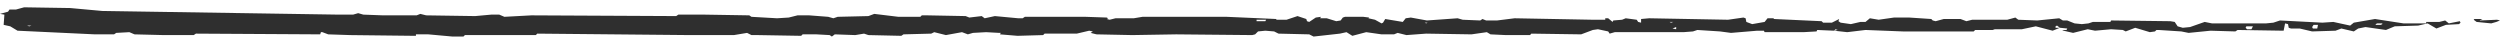
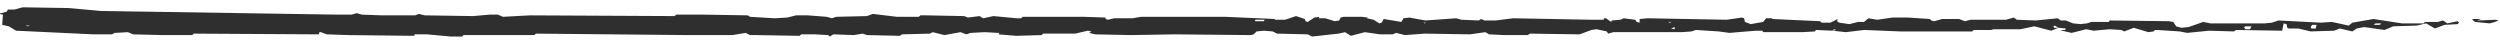
<svg xmlns="http://www.w3.org/2000/svg" width="342" height="6" viewBox="29 134.5 342 6" preserveAspectRatio="none">
-   <path d="M32.3 135.5L38.6 135.6L43 136L75.3 136.5L77.3 136.5L78 136.3L78.7 136.5L81.4 136.6L86 136.6L86.5 136.4L87.3 136.6L94 136.7L96.2 136.5L97.3 136.5L98 136.8L101.7 136.6L121.5 136.7L121.8 136.5L125.4 136.5L131.5 136.6L131.8 136.8L135.3 137L136.9 136.9L138.1 136.6L139.7 136.6L142.3 136.8L143 137L143.6 136.8L147.8 136.7L148.6 136.4L151.9 136.8L154.9 136.8L155.1 136.6L155.9 136.6L161.1 136.7L161.6 136.9L163.3 136.7L163.7 137L165.1 136.7L168.3 137L168.9 137L169.2 136.8L177.5 136.8L180.4 136.9L180.6 137L180.4 137.1L180.8 137.2L181.6 137L184.1 137L185.3 136.8L196.8 136.8L203.6 137.1L203.6 137.2L204.3 137.2L205 137.2L206.5 136.7L207.7 137.1L207.8 137.4L208.1 137.5L209 136.9L209.7 136.8L209.6 137L210.5 137L211.8 137.4L212.4 137.3L212.7 136.9L213 136.8L215.5 136.8L216.3 136.9L216.2 137L217.1 137.2L218 137.7L218.2 137.6L218.5 137.1L220.9 137.5L221.3 137L222 136.9L224.2 137.3L228.4 137L229.1 137.2L231.5 137.3L231.8 137.1L232.3 137.3L233.8 137.3L236.2 137L246.9 137.2L248.6 137.2L248.6 137L249 137L249.6 137.5L249.7 137.3L250.9 137.2L251.4 137L252.9 137.2L253.1 137.5L253.5 137.6L253.5 137.1L254.6 137L265.4 137.2L267.5 136.9L267.8 137L267.9 137.5L268.7 137.8L270.4 137.5L270.8 137L271.2 137L271.6 137L271.7 137.1L278.2 137.4L278.4 137.6L279 137.6L279.6 137.6L280.6 137.1L280.5 137.4L280.8 137.6L282.2 137.8L283.5 137.5L284.2 137.5L284.8 137L286 137.2L288.1 136.9L290.2 136.9L293.2 137.1L293.4 137.3L293.8 137.4L294.9 137.1L297.2 137.1L298 137.4L298.8 137.2L303.6 137.2L304.7 136.9L305.1 137.2L307.7 137.3L310.7 137L311.2 137.3L311.8 137.3L312.8 137.7L313.8 137.8L314.7 137.7L315.3 137.5L317.7 137.5L317.8 137.3L325.9 137.4L326.5 137.5L326.9 138.1L327.6 138.3L328.6 138.2L330.6 137.5L331.6 137.7L339 137.7L340 137.6L340.9 137.3L346.7 137.6L348.2 137.5L350.5 138L351 137.6L353.9 137.1L357.8 137.7L360.9 137.7L360.9 137.5L362.7 137.5L363.5 137.3L364 137.7L365.5 137.4L365.6 137.6L365.4 137.8L363.6 137.9L362.3 138.4L361.1 137.7L359.8 138L356.6 138.1L355.4 138.6L352.6 138.2L351.6 138.4L351 138.8L349.3 138.4L348.5 138.7L345.3 138.8L343.6 138.4L342.4 138.4L342.1 138.3L342 137.8L341.6 137.7L341.4 138.7L335.1 138.6L334.8 138.8L331.4 138.7L328.4 139L327.4 138.8L324.3 138.6L324 138.6L323.8 138.8L323.1 138.9L321.1 138.3L319.8 138.8L319.4 138.6L317.8 138.5L315.6 138.7L314.6 138.5L312.6 139L311.3 138.7L311.1 138.6L311.7 138.6L311.8 138.4L310.8 138.3L310.4 138L310.2 138.1L310.2 138.3L310.8 138.3L309.8 138.7L307.5 138.1L305.6 138.5L301.9 138.5L301.6 138.6L299.2 138.6L299 138.8L289.3 138.8L284.2 138.6L281.7 138.9L279.9 138.7L280.4 138.6L280.1 138.5L279.9 138.7L277.6 138.6L277.5 138.8L275.7 138.9L270.4 138.9L270.3 138.7L269.4 138.7L265.8 139L264.3 138.8L261.2 138.6L260.6 138.8L259.3 138.9L249.9 138.9L249.2 139.1L249 138.8L247.6 138.5L246.9 138.6L245.3 139.2L238.5 139.1L238.3 139.3L235 139.3L232.9 139.2L232.4 138.9L230.3 139.2L224.1 139.1L221.4 139.3L220.2 139L219.7 139.2L218 139.2L215.9 138.9L214 139.4L213.2 138.9L212.3 139.1L208.7 139.5L208.1 139.2L203.9 139.1L203.3 138.8L202.1 138.7L201.1 138.8L200.7 139.2L200.3 139.3L189.9 139.2L183.9 139.3L179 139.2L178.2 139L178.5 138.8L178 138.7L176.3 139.1L171.9 139.1L171.7 139.3L168.2 139.4L165.8 139.2L165.9 139L165.7 139L163.9 138.9L162.1 139L161.4 139.2L160.6 138.9L158.4 139.3L156.8 138.9L156.4 139.1L152.6 139.2L152.3 139.4L147.8 139.3L147.2 139.1L146 139.3L143.2 139.2L142.8 139.5L142.5 139.3L140.7 139.2L138.8 139.2L138.6 139.4L132.7 139.3L131.8 139.3L131.2 139L129.4 139.3L123.3 139.3L102.5 139.1L102.3 139.3L92.6 139.3L92.4 139.5L90.9 139.5L87.6 139.2L85.9 139.2L85.9 139.4L85.7 139.4L76.9 139.3L73.9 139.2L73.1 138.9L72.9 138.9L72.8 139.2L55.8 139.1L55.5 139.3L51.4 139.3L47.4 139.2L46.7 138.9L44.9 139L44.6 139.2L42 139.2L31.4 138.7L30.4 138.1L29.5 137.9L29.6 136.5L29 136.4L30.1 136.1L30.3 135.8L31.2 135.8ZM258.3 138.2L257.8 138.4L258.3 138.5ZM337.2 138.1L336.3 138.1L336.2 138.3L336.4 138.5L337 138.5ZM346.1 137.9L345.5 137.9L345.3 138.2L345.4 138.4L346 138.4ZM32.7 138L33 138.1L33.3 138ZM354.9 137.7L354.2 137.7L354 137.8L354 137.9L354.7 137.9L354.9 137.8ZM224.3 137.6L223.9 137.6L224.1 137.7ZM368.6 137.1L368.2 137.3L368.3 137.3L370.6 137.2L371 137.3L370.5 137.5L369.8 137.7L367.8 137.5L367.4 137.2L367.5 137.1ZM257.4 137.5L257.6 137.6L257.9 137.5ZM200.9 137.2L200.9 137.4L201.5 137.4L202.1 137.4L202.2 137.2Z" fill="#2F2F2F" />
+   <path d="M32.1 135.5L38.4 135.6L42.8 136L75.1 136.5L77.1 136.5L77.8 136.3L78.5 136.5L81.2 136.6L85.8 136.6L86.3 136.4L87.1 136.6L93.7 136.7L96 136.5L97.1 136.5L97.8 136.8L101.5 136.6L121.3 136.7L121.5 136.5L125.2 136.5L131.3 136.6L131.6 136.8L135 137L136.7 136.9L137.9 136.6L139.5 136.6L142.1 136.8L142.8 137L143.4 136.8L147.6 136.7L148.4 136.4L151.7 136.8L154.7 136.8L154.9 136.6L155.7 136.6L160.9 136.7L161.4 136.9L163 136.7L163.5 137L164.9 136.7L168.1 137L168.7 137L168.9 136.8L177.3 136.8L180.2 136.9L180.3 137L180.2 137.1L180.6 137.2L181.4 137L183.9 137L185.1 136.8L196.6 136.8L203.4 137.1L203.4 137.2L204.1 137.2L204.8 137.2L206.3 136.7L207.5 137.1L207.6 137.4L207.9 137.5L208.8 136.9L209.5 136.8L209.4 137L210.3 137L211.6 137.4L212.2 137.3L212.4 136.9L212.8 136.8L215.3 136.8L216.1 136.9L216 137L216.9 137.2L217.7 137.7L218 137.6L218.3 137.1L220.7 137.5L221 137L221.8 136.9L224 137.3L228.2 137L228.9 137.2L231.3 137.3L231.6 137.1L232.1 137.3L233.6 137.3L236 137L246.7 137.2L248.4 137.2L248.4 137L248.7 137L249.4 137.5L249.5 137.3L250.7 137.2L251.1 137L252.7 137.2L252.9 137.5L253.3 137.6L253.3 137.1L254.4 137L265.2 137.2L267.3 136.9L267.6 137L267.7 137.5L268.5 137.8L270.2 137.5L270.6 137L271 137L271.4 137L271.5 137.1L278 137.4L278.2 137.6L278.8 137.6L279.4 137.6L280.4 137.1L280.3 137.4L280.6 137.6L282 137.8L283.2 137.5L284 137.5L284.6 137L285.8 137.2L287.9 136.9L290 136.9L293 137.1L293.2 137.3L293.6 137.4L294.7 137.1L297 137.1L297.8 137.4L298.6 137.2L303.4 137.2L304.5 136.9L304.9 137.2L307.5 137.3L310.5 137L310.9 137.3L311.6 137.3L312.6 137.7L313.6 137.8L314.5 137.7L315.1 137.5L317.5 137.5L317.6 137.3L325.7 137.4L326.3 137.5L326.7 138.1L327.4 138.3L328.4 138.2L330.4 137.5L331.4 137.7L338.8 137.7L339.8 137.6L340.7 137.3L346.5 137.6L348 137.5L350.3 138L350.8 137.6L353.7 137.1L357.6 137.7L360.6 137.7L360.7 137.5L362.5 137.5L363.2 137.3L363.8 137.7L365.2 137.4L365.4 137.6L365.2 137.8L363.4 137.9L362.1 138.4L360.9 137.7L359.6 138L356.4 138.1L355.2 138.6L352.4 138.2L351.4 138.4L350.8 138.8L349.1 138.4L348.3 138.7L345.1 138.8L343.4 138.4L342.1 138.4L341.9 138.3L341.8 137.8L341.4 137.7L341.2 138.7L334.9 138.6L334.6 138.8L331.2 138.7L328.2 139L327.2 138.8L324.1 138.6L323.8 138.6L323.6 138.8L322.9 138.9L320.9 138.3L319.6 138.8L319.2 138.6L317.6 138.5L315.4 138.7L314.4 138.5L312.4 139L311.1 138.7L310.9 138.6L311.5 138.6L311.6 138.4L310.6 138.3L310.1 138L309.9 138.1L310 138.3L310.6 138.3L309.6 138.7L307.3 138.1L305.4 138.5L301.7 138.5L301.4 138.6L299 138.6L298.8 138.8L289 138.8L284 138.6L281.5 138.9L279.7 138.7L280.2 138.6L279.9 138.5L279.7 138.7L277.4 138.6L277.3 138.8L275.5 138.9L270.2 138.9L270.1 138.7L269.2 138.7L265.6 139L264.1 138.8L261 138.6L260.4 138.8L259.1 138.9L249.7 138.9L249 139.1L248.8 138.8L247.4 138.5L246.7 138.6L245.1 139.2L238.3 139.1L238 139.3L234.8 139.3L232.7 139.2L232.2 138.9L230.1 139.2L223.9 139.1L221.2 139.3L220 139L219.5 139.2L217.8 139.2L215.7 138.9L213.8 139.4L213 138.9L212.1 139.1L208.5 139.5L207.9 139.2L203.7 139.1L203.1 138.8L201.9 138.7L200.9 138.8L200.5 139.2L200.1 139.3L189.7 139.2L183.7 139.3L178.8 139.2L178 139L178.3 138.8L177.8 138.7L176.1 139.1L171.7 139.1L171.5 139.3L168 139.4L165.6 139.2L165.7 139L165.5 139L163.7 138.9L161.8 139L161.2 139.2L160.4 138.9L158.2 139.3L156.6 138.9L156.2 139.1L152.4 139.2L152.1 139.4L147.6 139.3L147 139.1L145.8 139.3L143 139.2L142.5 139.5L142.3 139.3L140.5 139.2L138.6 139.2L138.4 139.4L132.5 139.3L131.6 139.3L131 139L129.2 139.3L123.1 139.3L102.3 139.1L102.1 139.3L92.4 139.3L92.2 139.5L90.7 139.5L87.4 139.2L85.7 139.2L85.7 139.4L85.5 139.4L76.7 139.3L73.7 139.2L72.9 138.9L72.7 138.9L72.6 139.2L55.5 139.1L55.3 139.3L51.2 139.3L47.2 139.2L46.5 138.9L44.7 139L44.3 139.2L41.8 139.2L31.2 138.7L30.2 138.1L29.3 137.9L29.4 136.5L28.8 136.4L29.9 136.1L30.1 135.8L31 135.8ZM258.1 138.2L257.6 138.4L258.1 138.5ZM337 138.1L336.1 138.1L336 138.3L336.2 138.5L336.8 138.5ZM345.9 137.9L345.3 137.9L345.1 138.2L345.2 138.4L345.8 138.4ZM32.5 138L32.8 138.1L33.1 138ZM354.7 137.7L354 137.7L353.8 137.8L353.8 137.9L354.5 137.9L354.7 137.8ZM224.1 137.6L223.7 137.6L223.9 137.7ZM368.4 137.1L367.9 137.3L368.1 137.3L370.4 137.2L370.8 137.3L370.3 137.5L369.6 137.7L367.6 137.5L367.2 137.2L367.3 137.1ZM257.2 137.5L257.4 137.6L257.7 137.5ZM200.7 137.2L200.7 137.4L201.3 137.4L201.9 137.4L202 137.2Z" fill="#2F2F2F" />
</svg>
